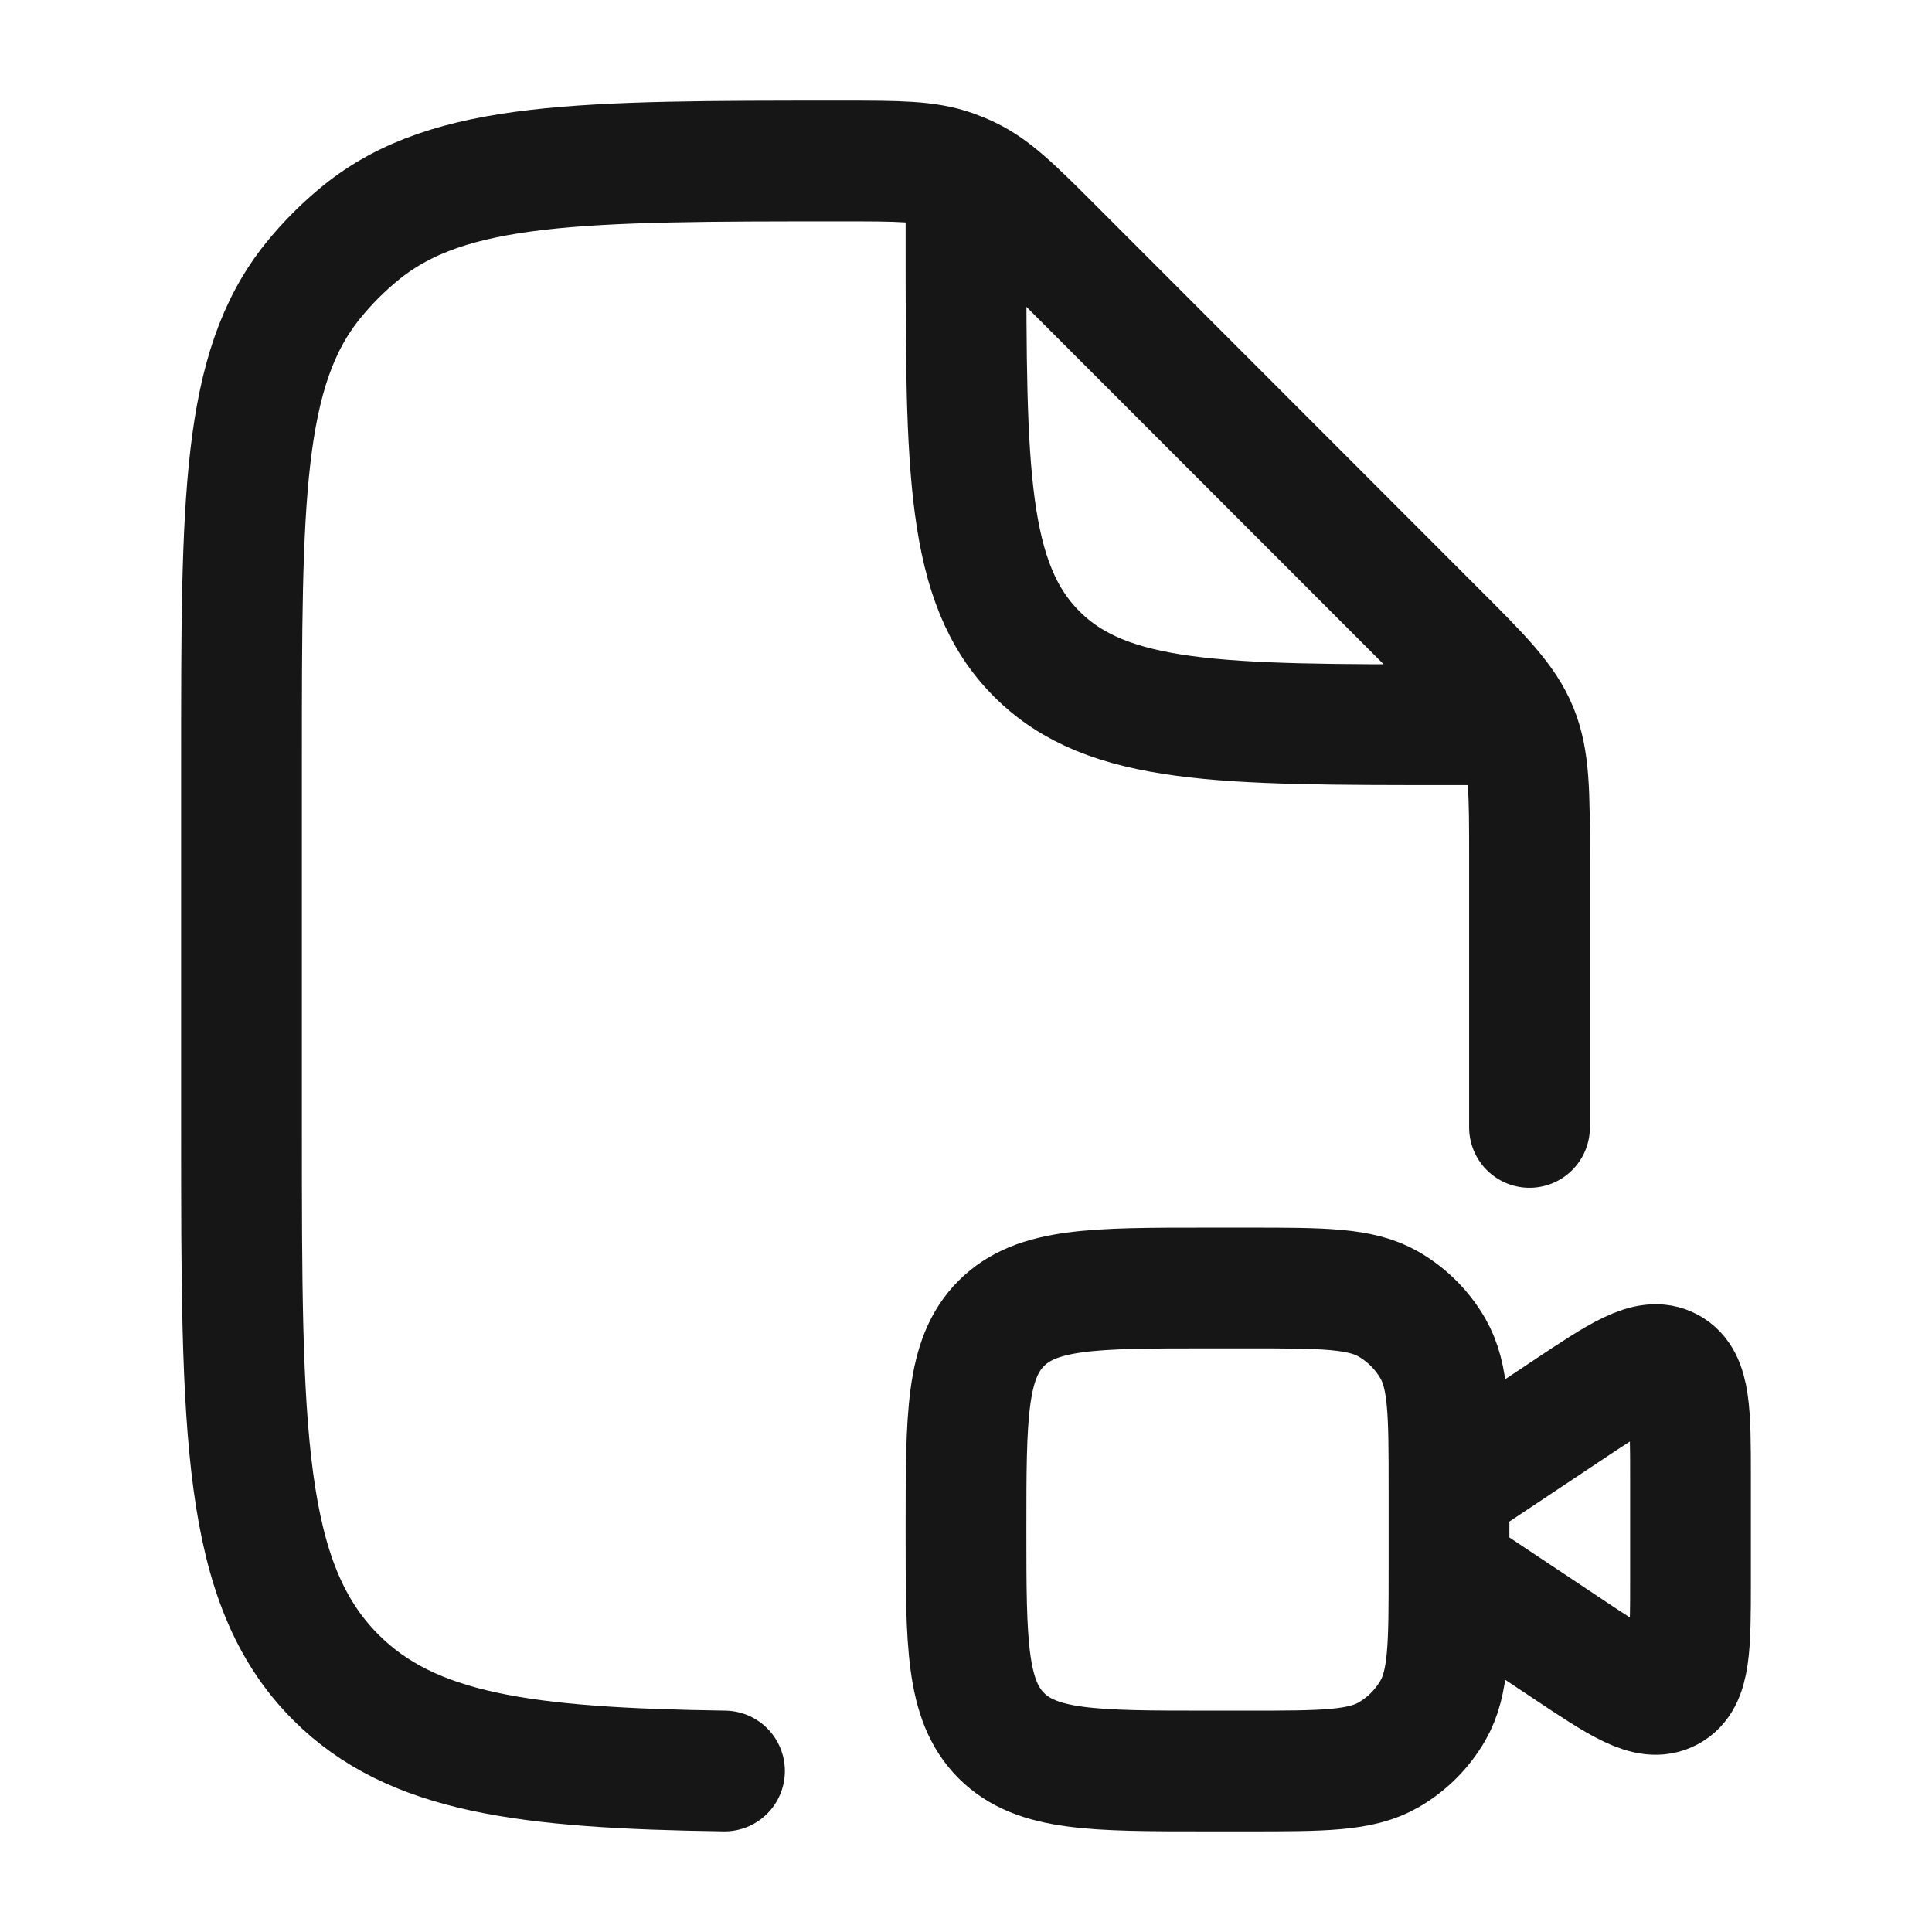
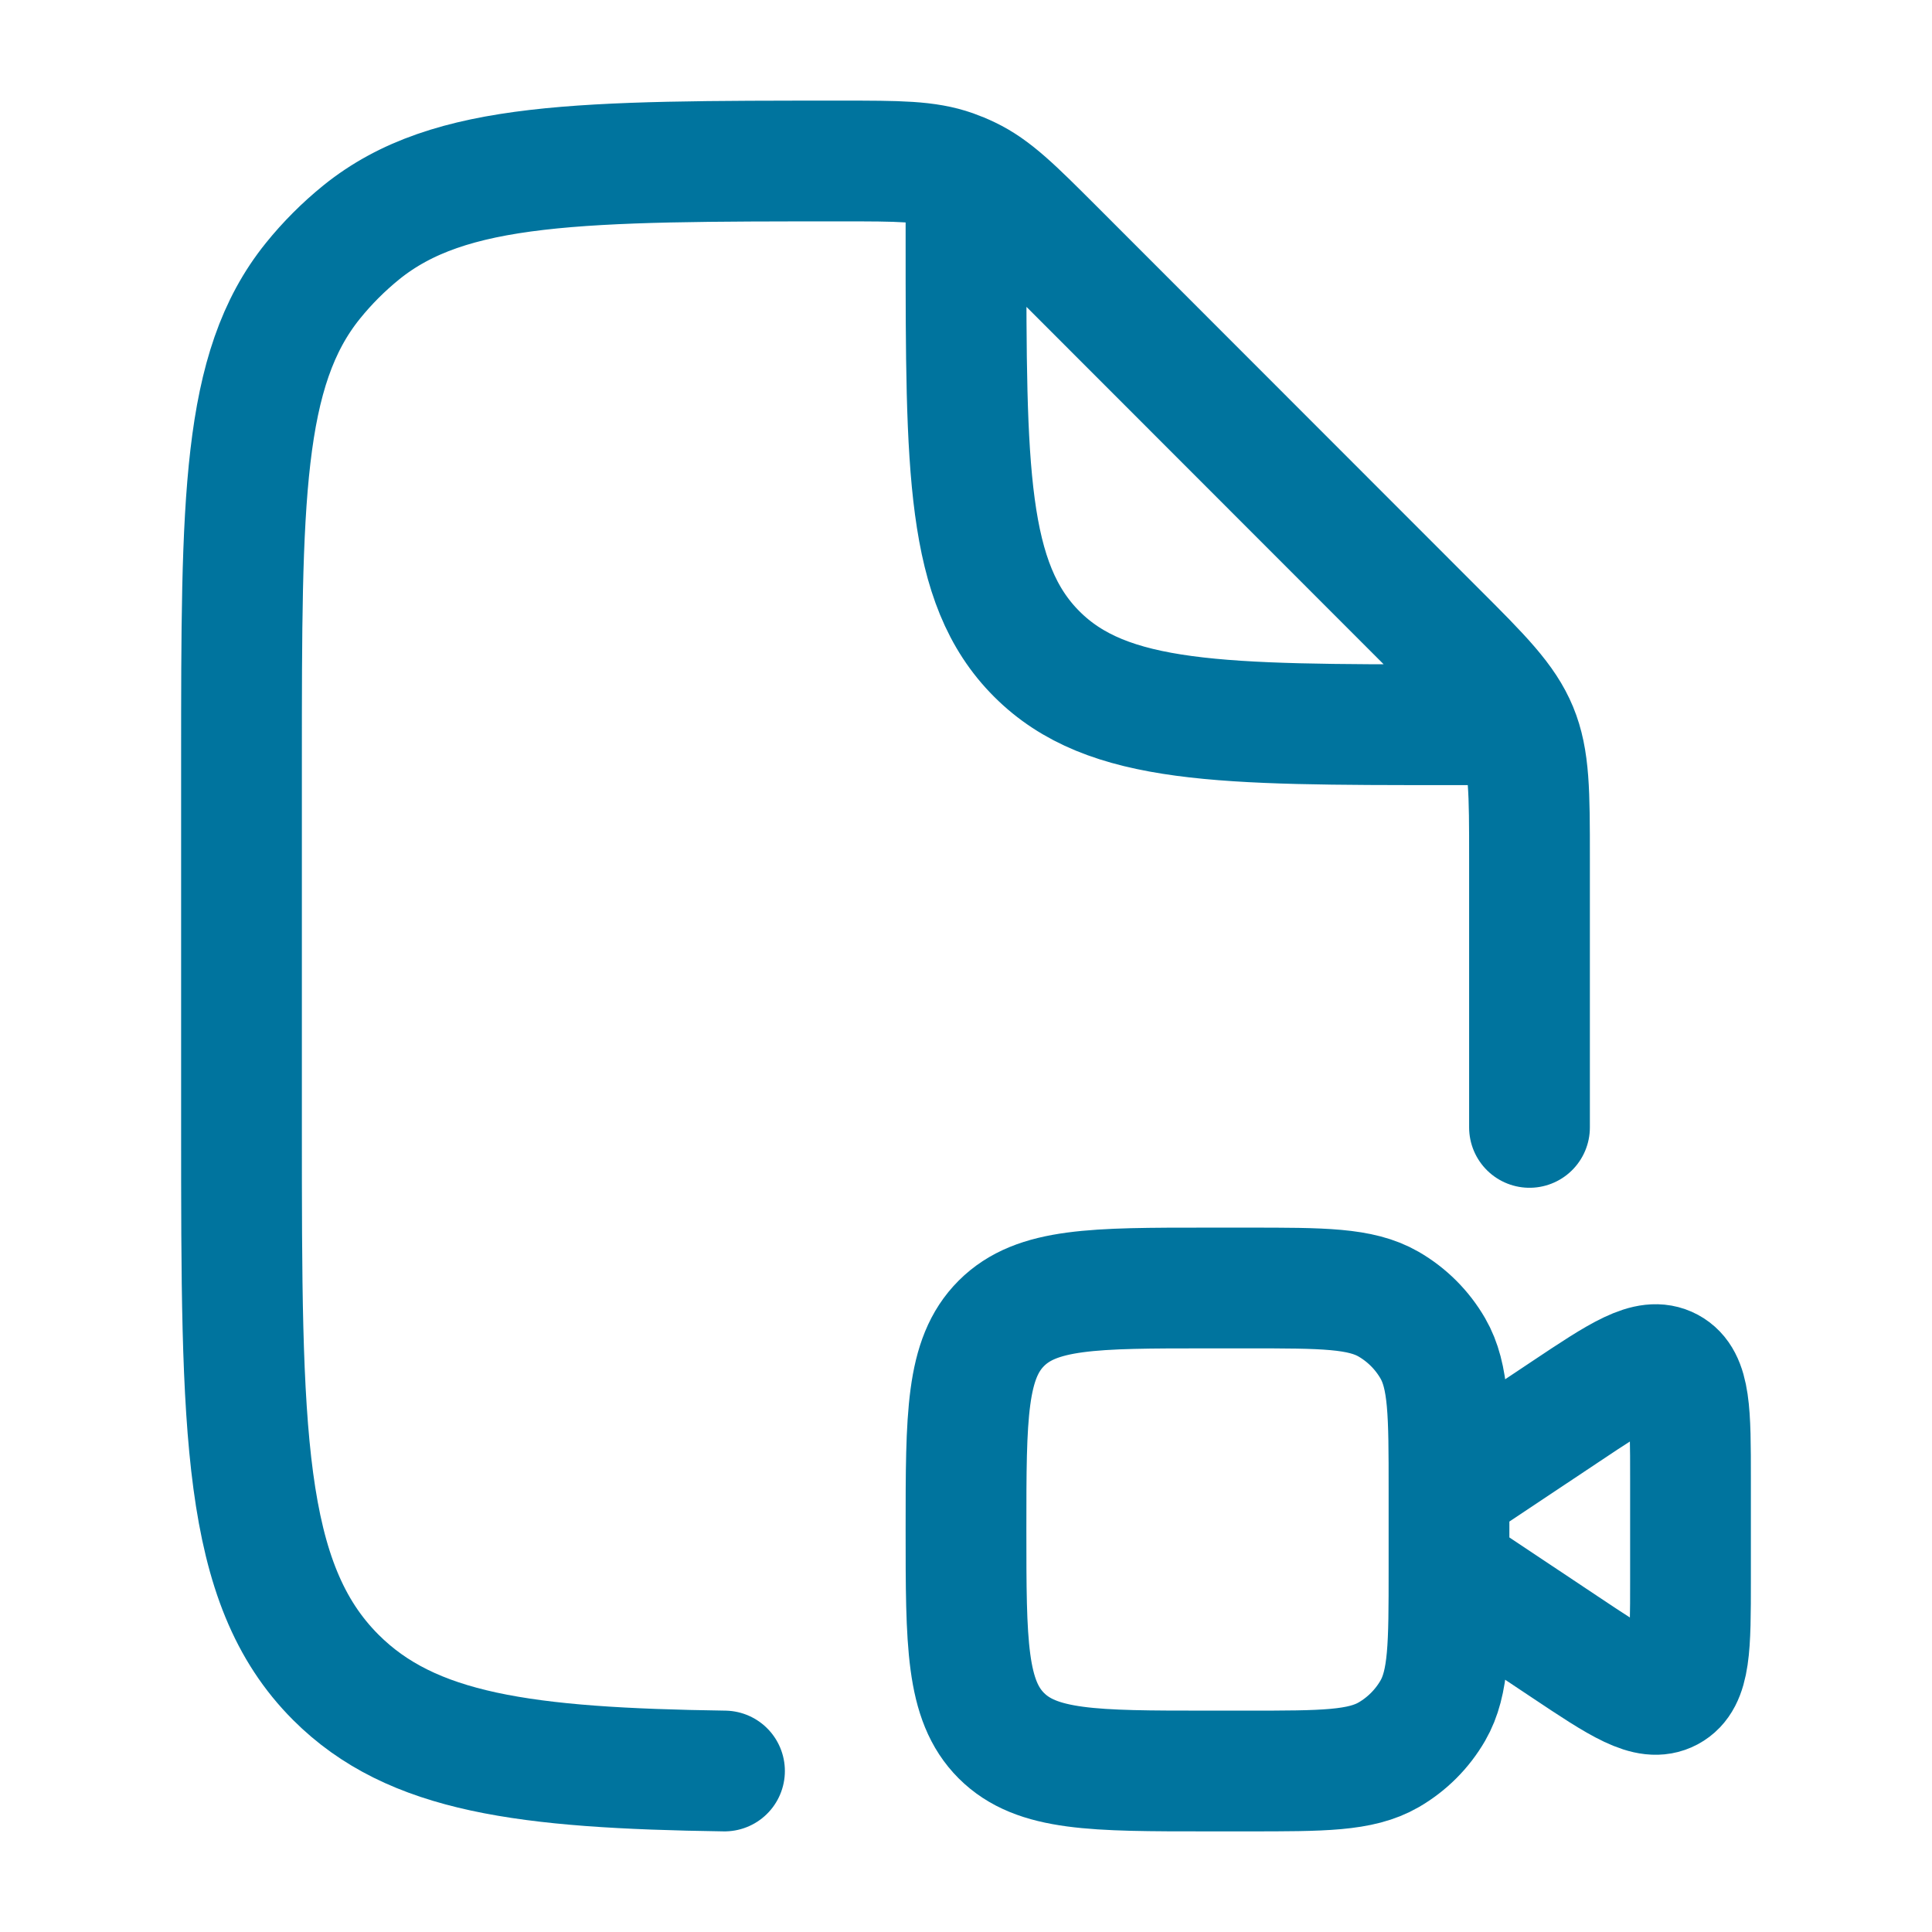
- <svg xmlns="http://www.w3.org/2000/svg" viewBox="0 0 24 24" width="24" height="24" color="#161616" fill="none">
+ <svg xmlns="http://www.w3.org/2000/svg" viewBox="0 0 24 24" width="24" height="24" color="#00749E" fill="none">
  <path d="M19 14.005V10.661C19 9.843 19 9.434 18.848 9.066C18.695 8.698 18.407 8.409 17.828 7.831L13.092 3.092C12.593 2.593 12.344 2.344 12.034 2.196C11.97 2.165 11.904 2.138 11.837 2.114C11.514 2 11.161 2 10.456 2C7.211 2 5.588 2 4.489 2.886C4.267 3.066 4.065 3.268 3.886 3.49C3 4.589 3 6.213 3 9.459V14.005C3 17.778 3 19.665 4.172 20.837C5.115 21.78 6.52 21.964 9 22M12 2.5V3C12 5.83 12 7.245 12.879 8.124C13.757 9.003 15.172 9.003 18 9.003H18.5" stroke="currentColor" stroke-width="1.5" stroke-linecap="round" stroke-linejoin="round" />
  <path d="M18 19.5L19.445 20.463C20.13 20.92 20.472 21.148 20.736 21.007C21 20.865 21 20.454 21 19.631V18.369C21 17.546 21 17.135 20.736 16.993C20.472 16.852 20.13 17.08 19.445 17.537L18 18.5M18 19.5V18.5M18 19.5C18 20.435 18 20.902 17.799 21.25C17.667 21.478 17.478 21.667 17.25 21.799C16.902 22 16.435 22 15.5 22H15C13.586 22 12.879 22 12.439 21.561C12 21.121 12 20.414 12 19C12 17.586 12 16.879 12.439 16.439C12.879 16 13.586 16 15 16H15.5C16.435 16 16.902 16 17.25 16.201C17.478 16.333 17.667 16.522 17.799 16.75C18 17.098 18 17.565 18 18.5" stroke="currentColor" stroke-width="1.5" stroke-linejoin="round" />
</svg>
